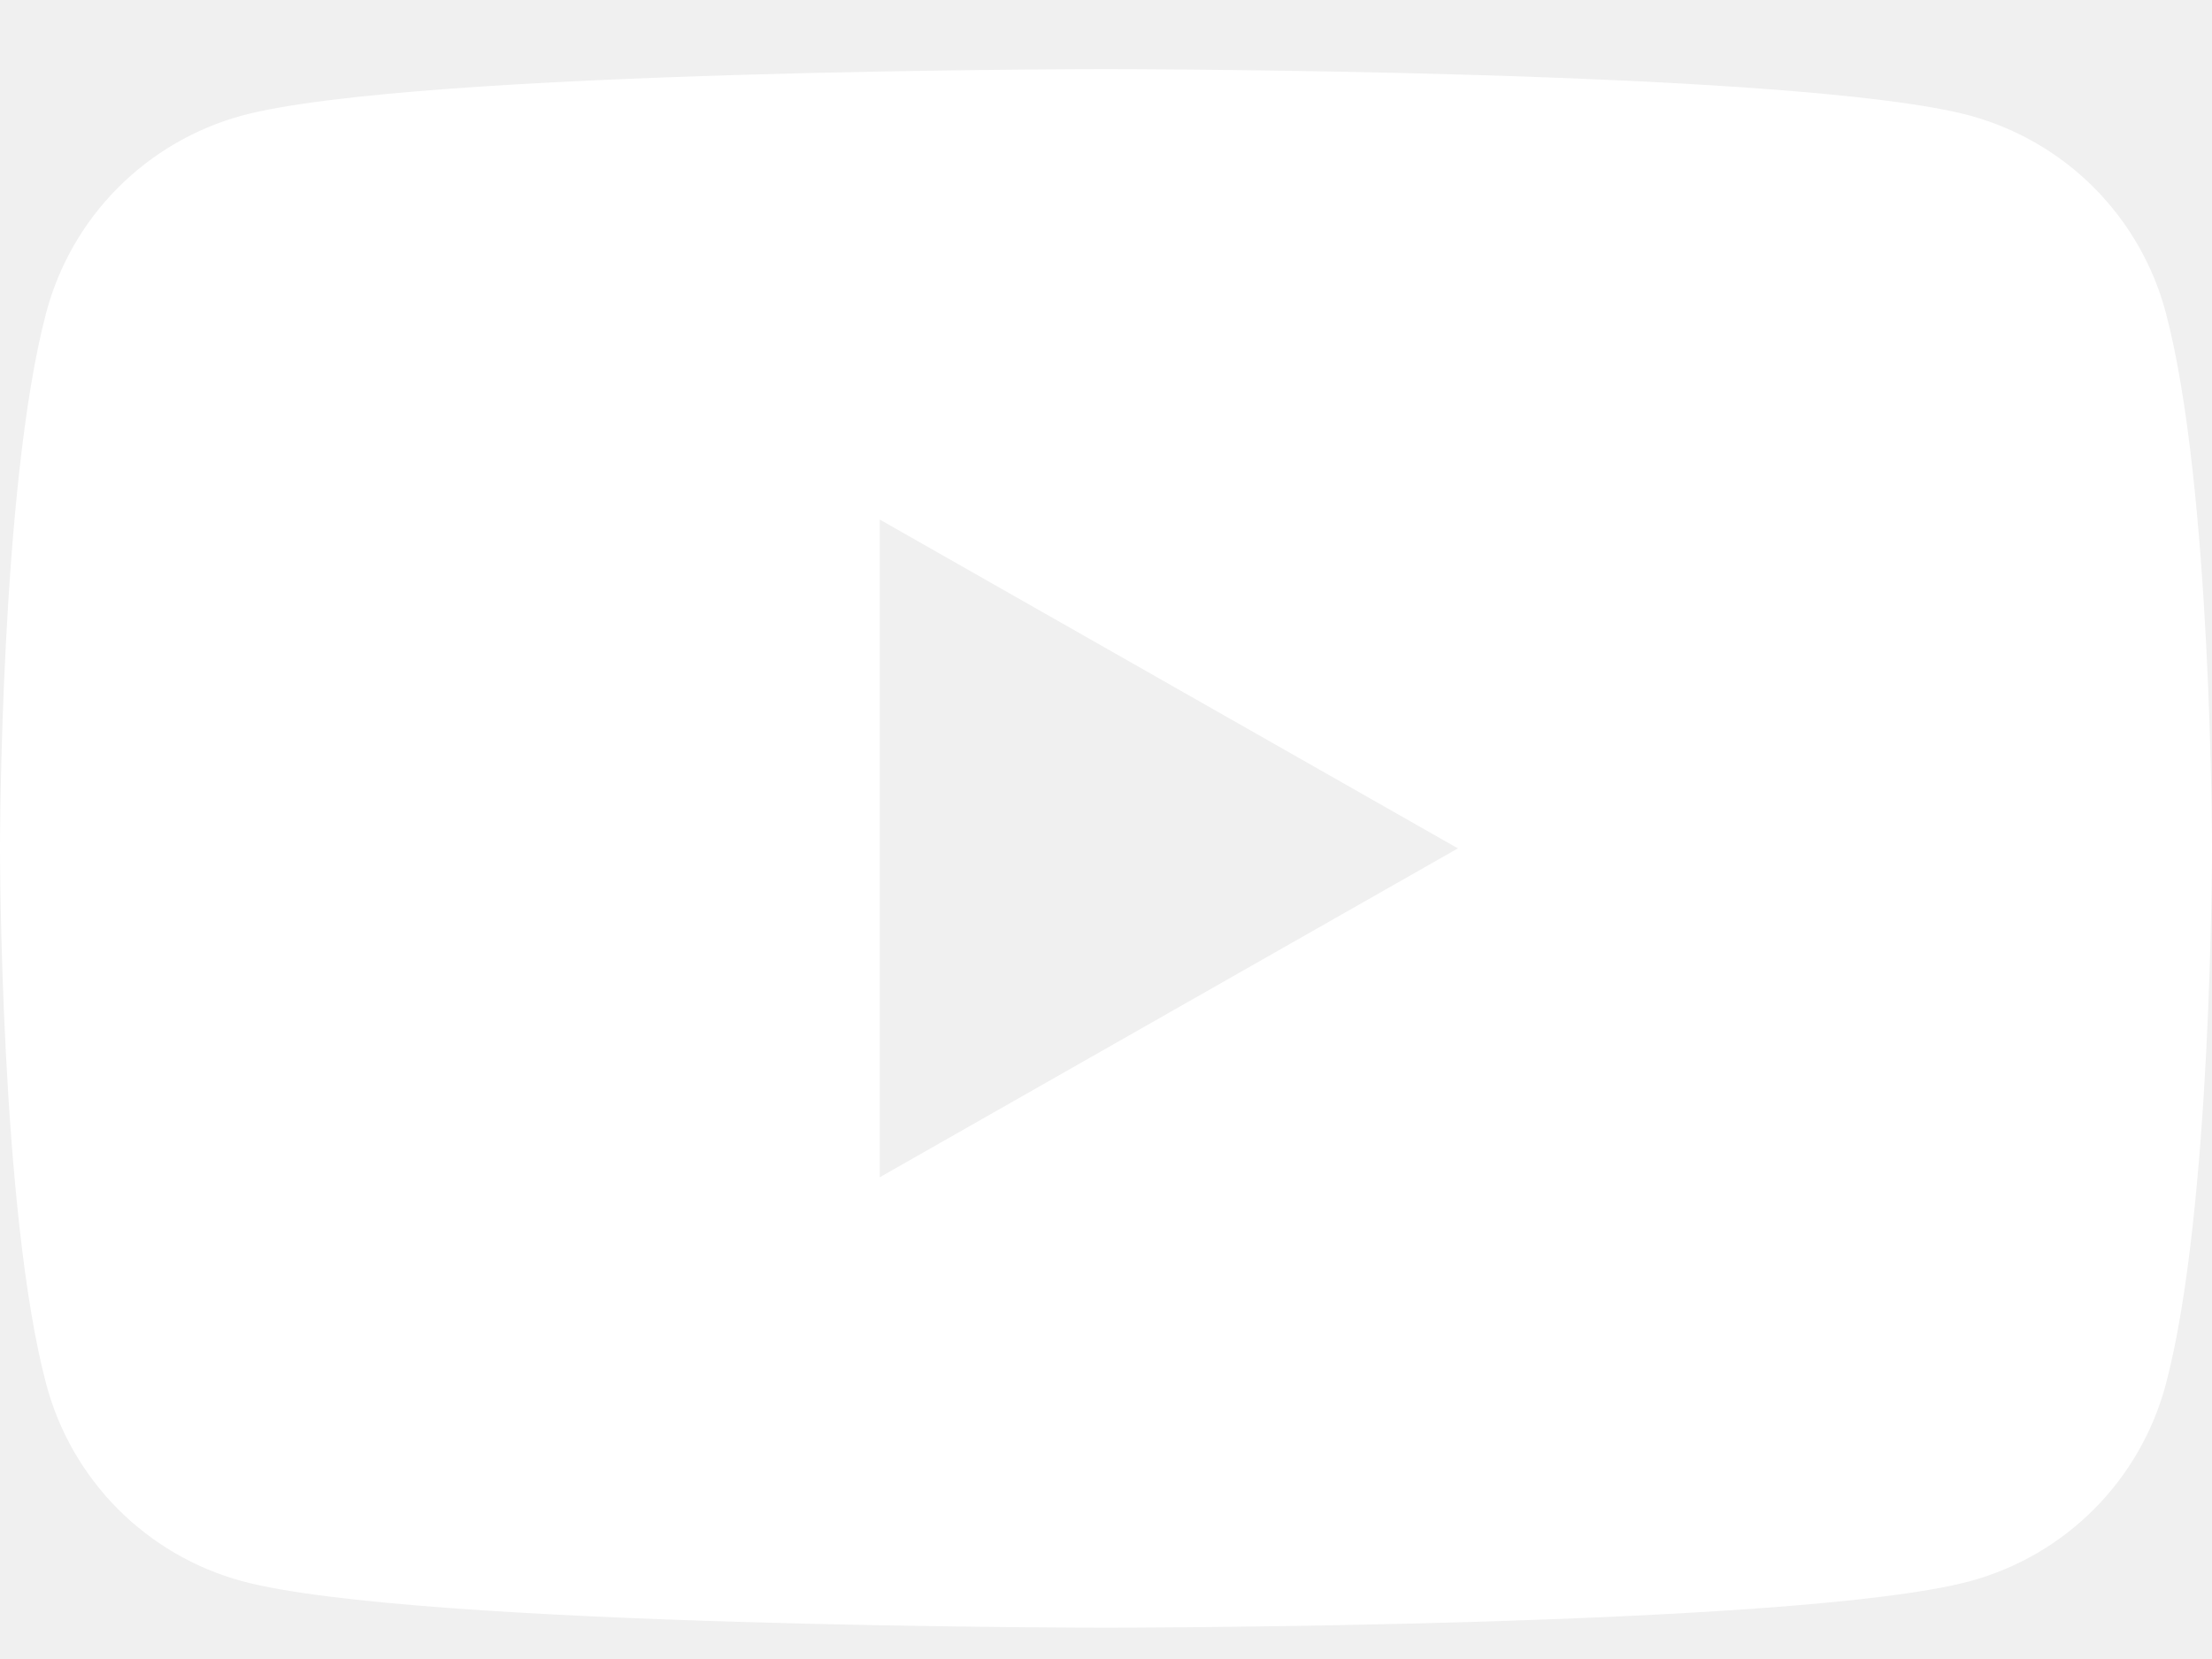
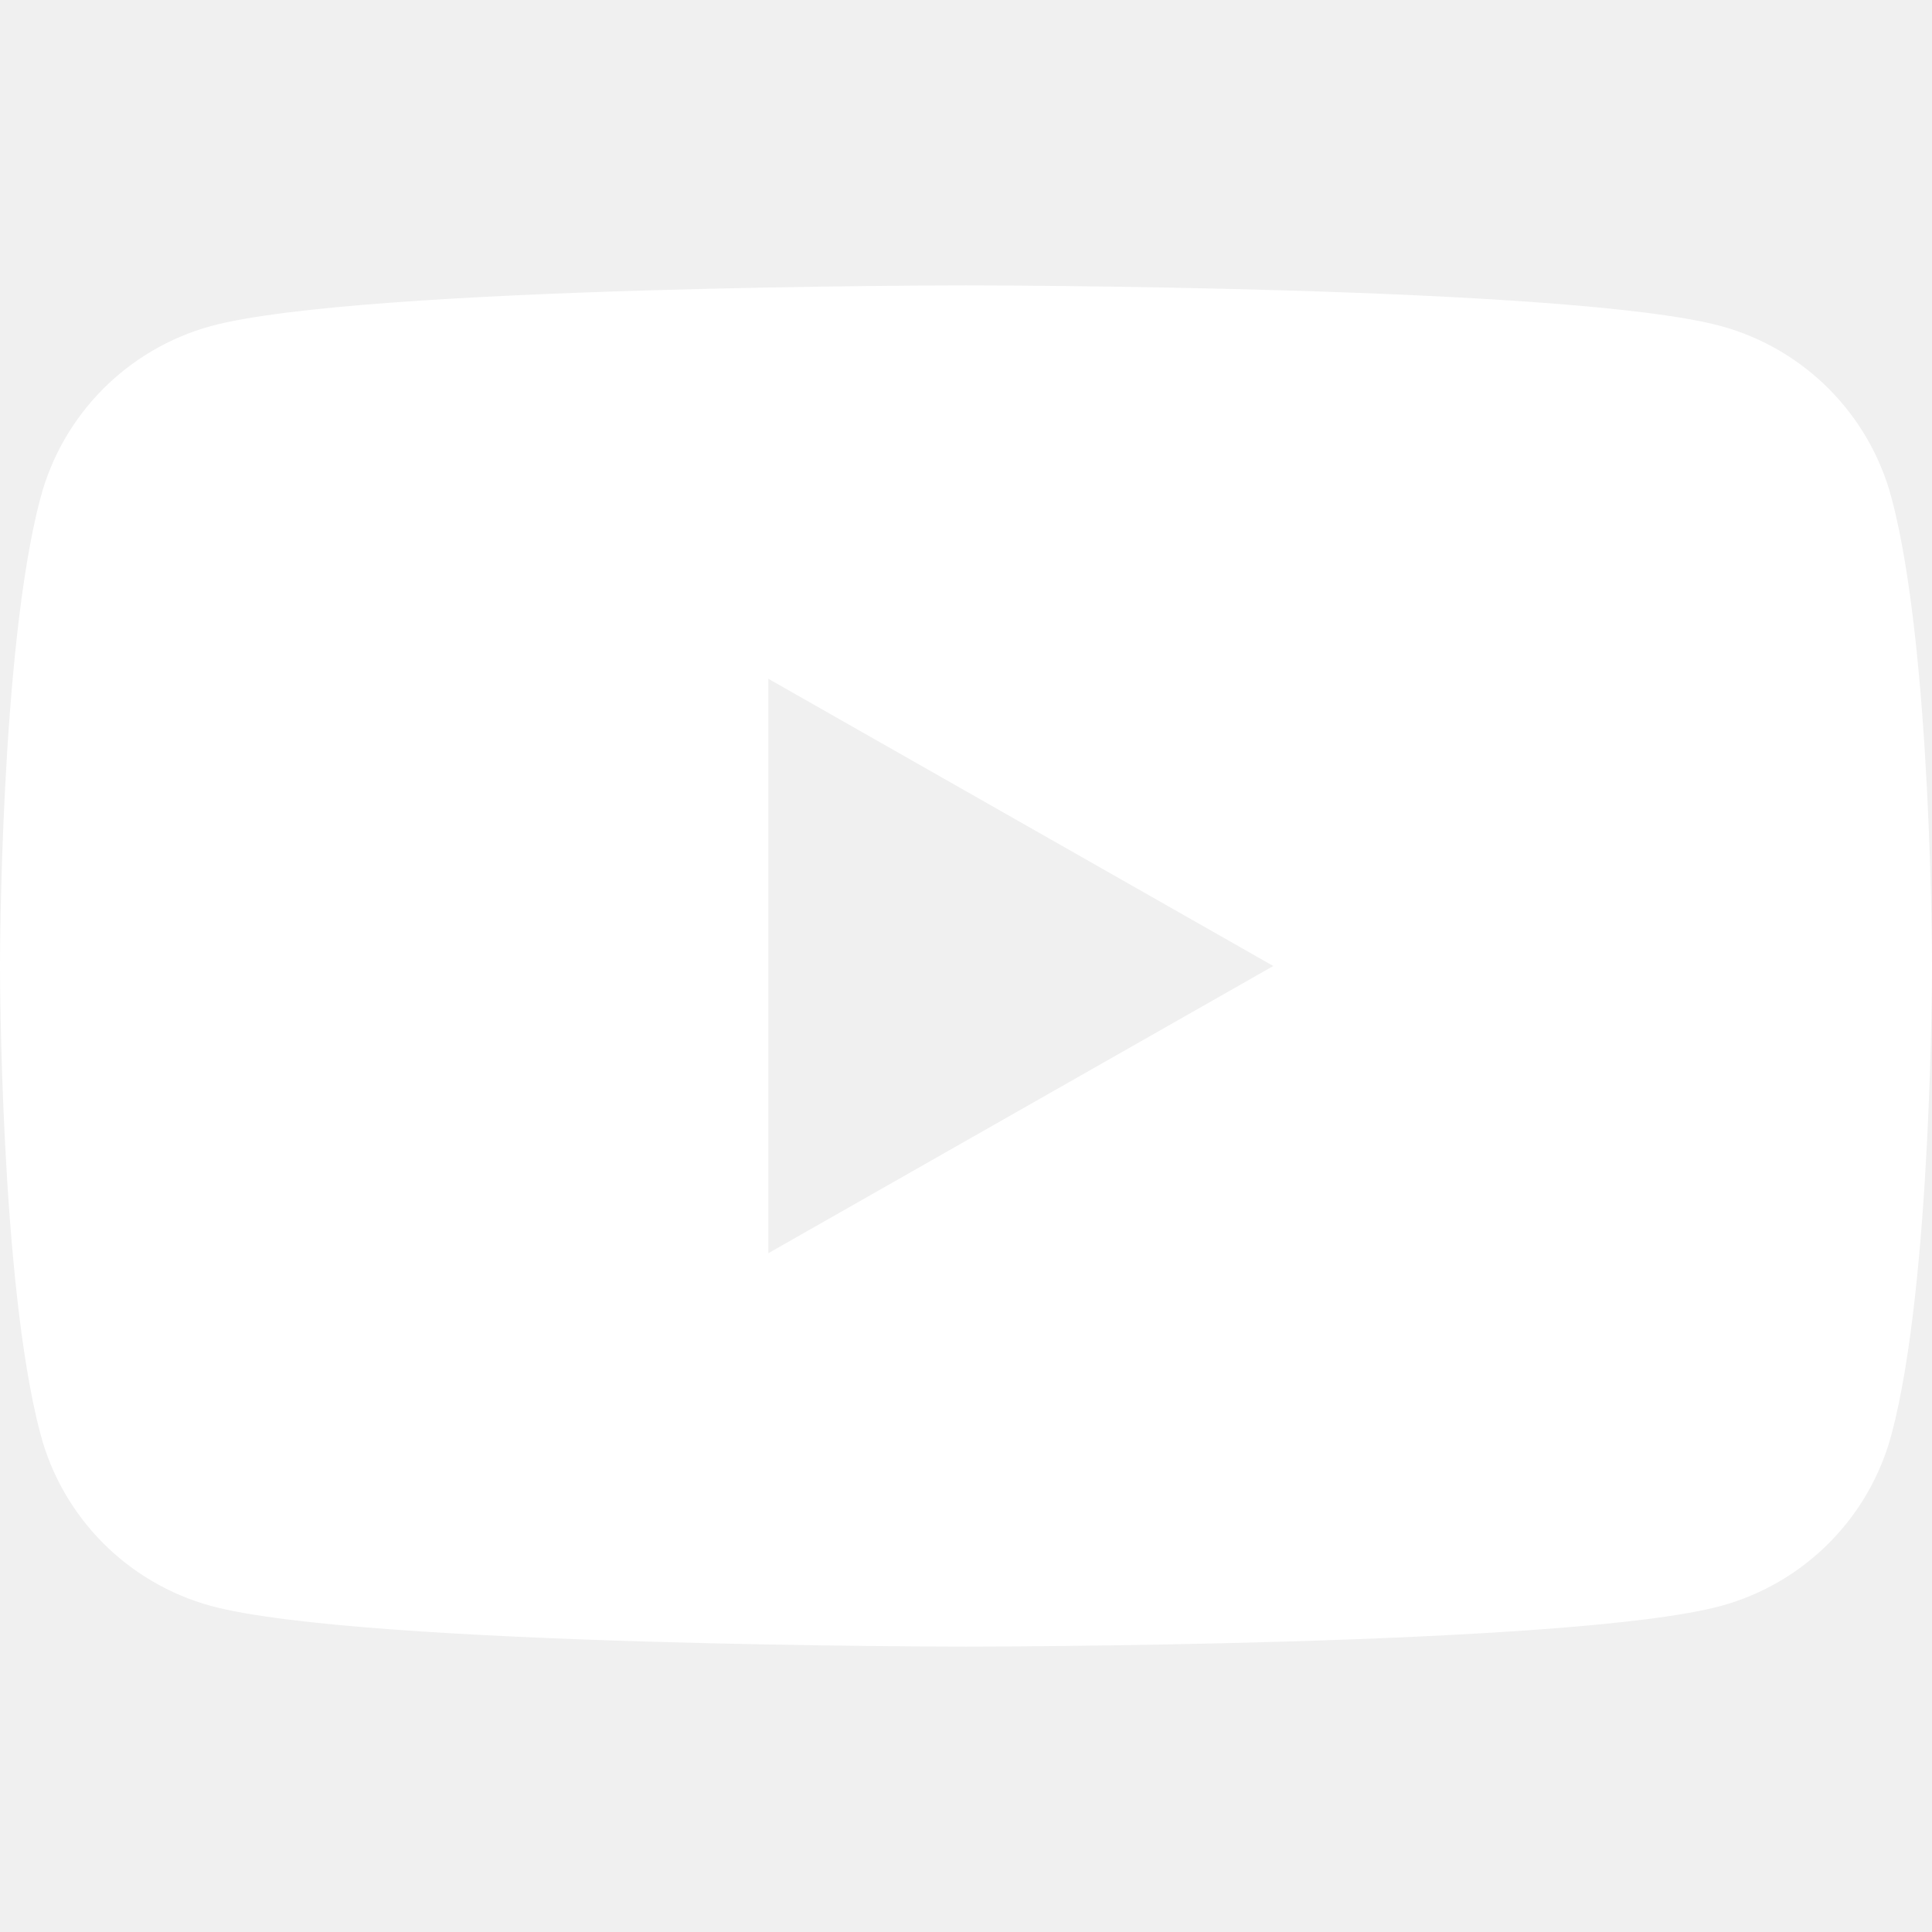
- <svg xmlns="http://www.w3.org/2000/svg" width="32" height="24" viewBox="0 0 32 24" fill="none">
-   <path d="M31.331 4.521C31.15 3.84 30.793 3.219 30.297 2.719C29.8 2.219 29.181 1.859 28.501 1.673C26.007 1 16 1 16 1C16 1 5.993 1 3.497 1.673C2.818 1.859 2.199 2.22 1.703 2.719C1.206 3.219 0.85 3.841 0.669 4.521C0 7.033 0 12.273 0 12.273C0 12.273 0 17.513 0.669 20.025C0.85 20.706 1.207 21.328 1.703 21.828C2.2 22.327 2.819 22.688 3.499 22.873C5.993 23.547 16 23.547 16 23.547C16 23.547 26.007 23.547 28.503 22.873C29.183 22.688 29.802 22.328 30.298 21.828C30.795 21.328 31.151 20.706 31.332 20.025C32 17.513 32 12.273 32 12.273C32 12.273 32 7.033 31.331 4.521ZM12.727 17.031V7.516L21.091 12.273L12.727 17.031Z" fill="white" />
+ <svg xmlns="http://www.w3.org/2000/svg" width="32" height="32" fill="none">
+   <path d="M31.33 8.248A4.021 4.021 0 0 0 28.502 5.4C26.007 4.727 16 4.727 16 4.727s-10.007 0-12.503.673A4.023 4.023 0 0 0 .67 8.248C0 10.76 0 16 0 16s0 5.24.67 7.752A4.02 4.02 0 0 0 3.498 26.6c2.494.673 12.501.673 12.501.673s10.007 0 12.503-.673a4.02 4.02 0 0 0 2.829-2.848C32 21.24 32 16 32 16s0-5.24-.67-7.752Zm-18.603 12.51v-9.515L21.09 16l-8.364 4.757Z" fill="#fff" />
</svg>
